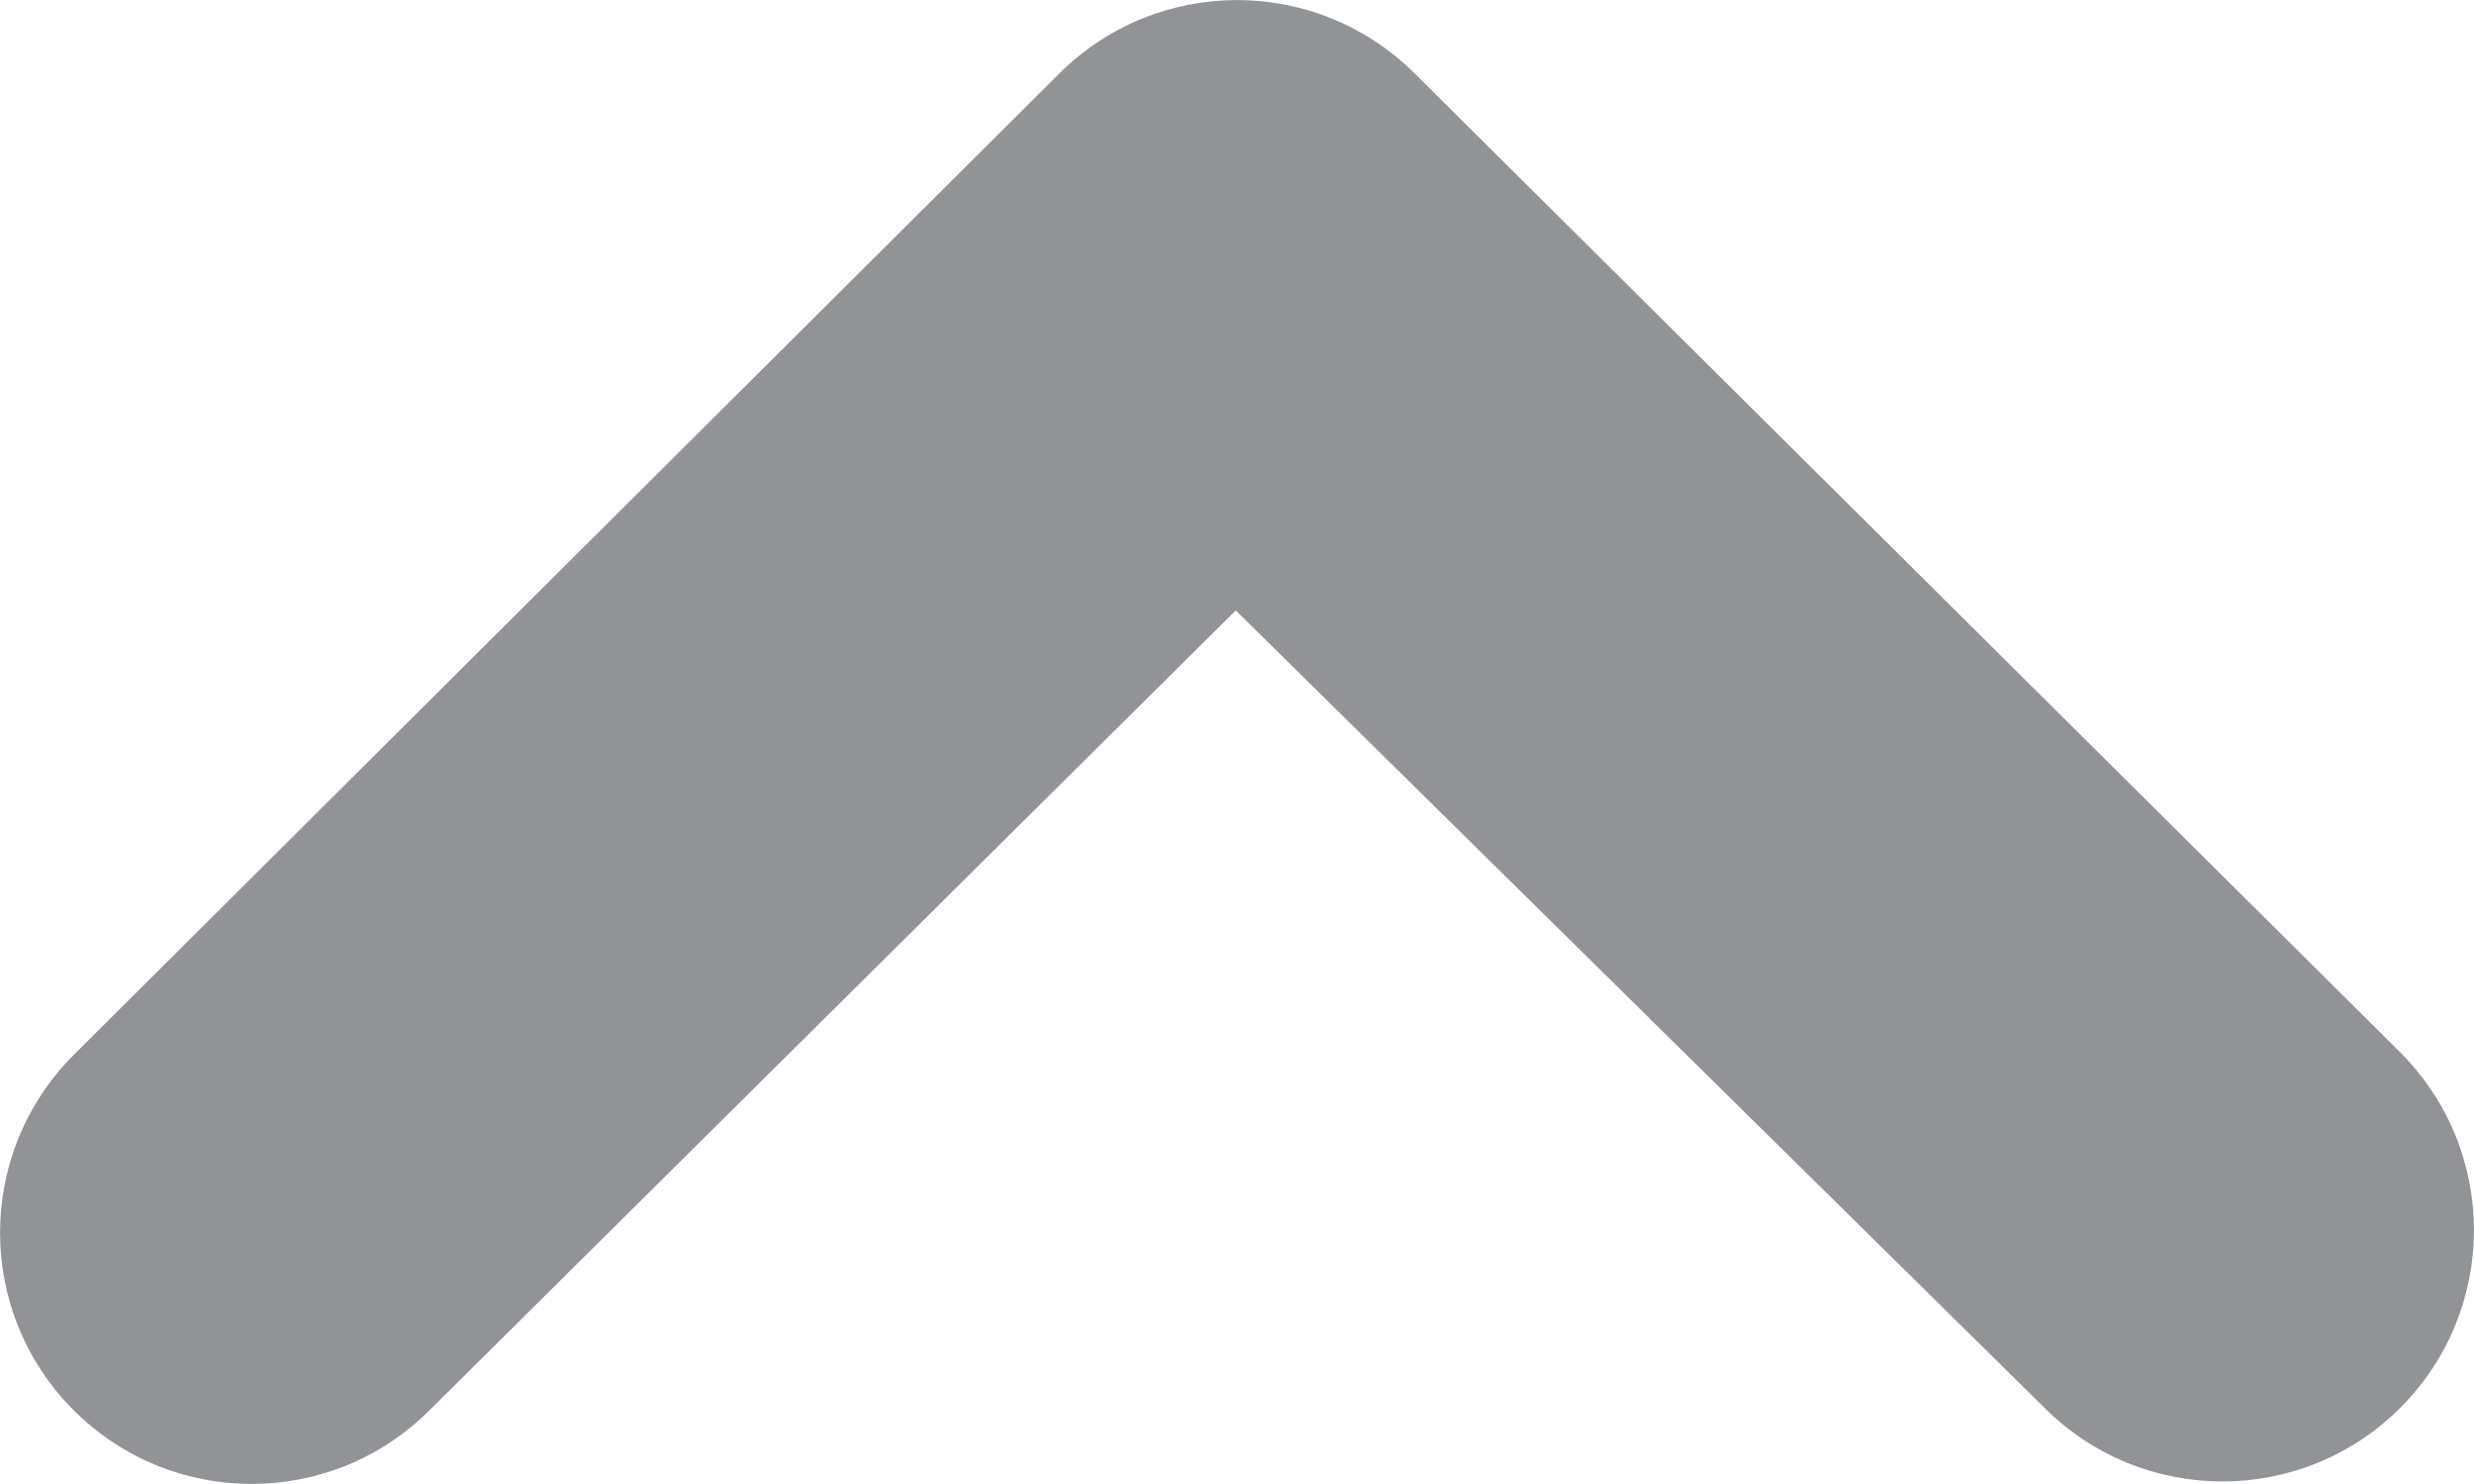
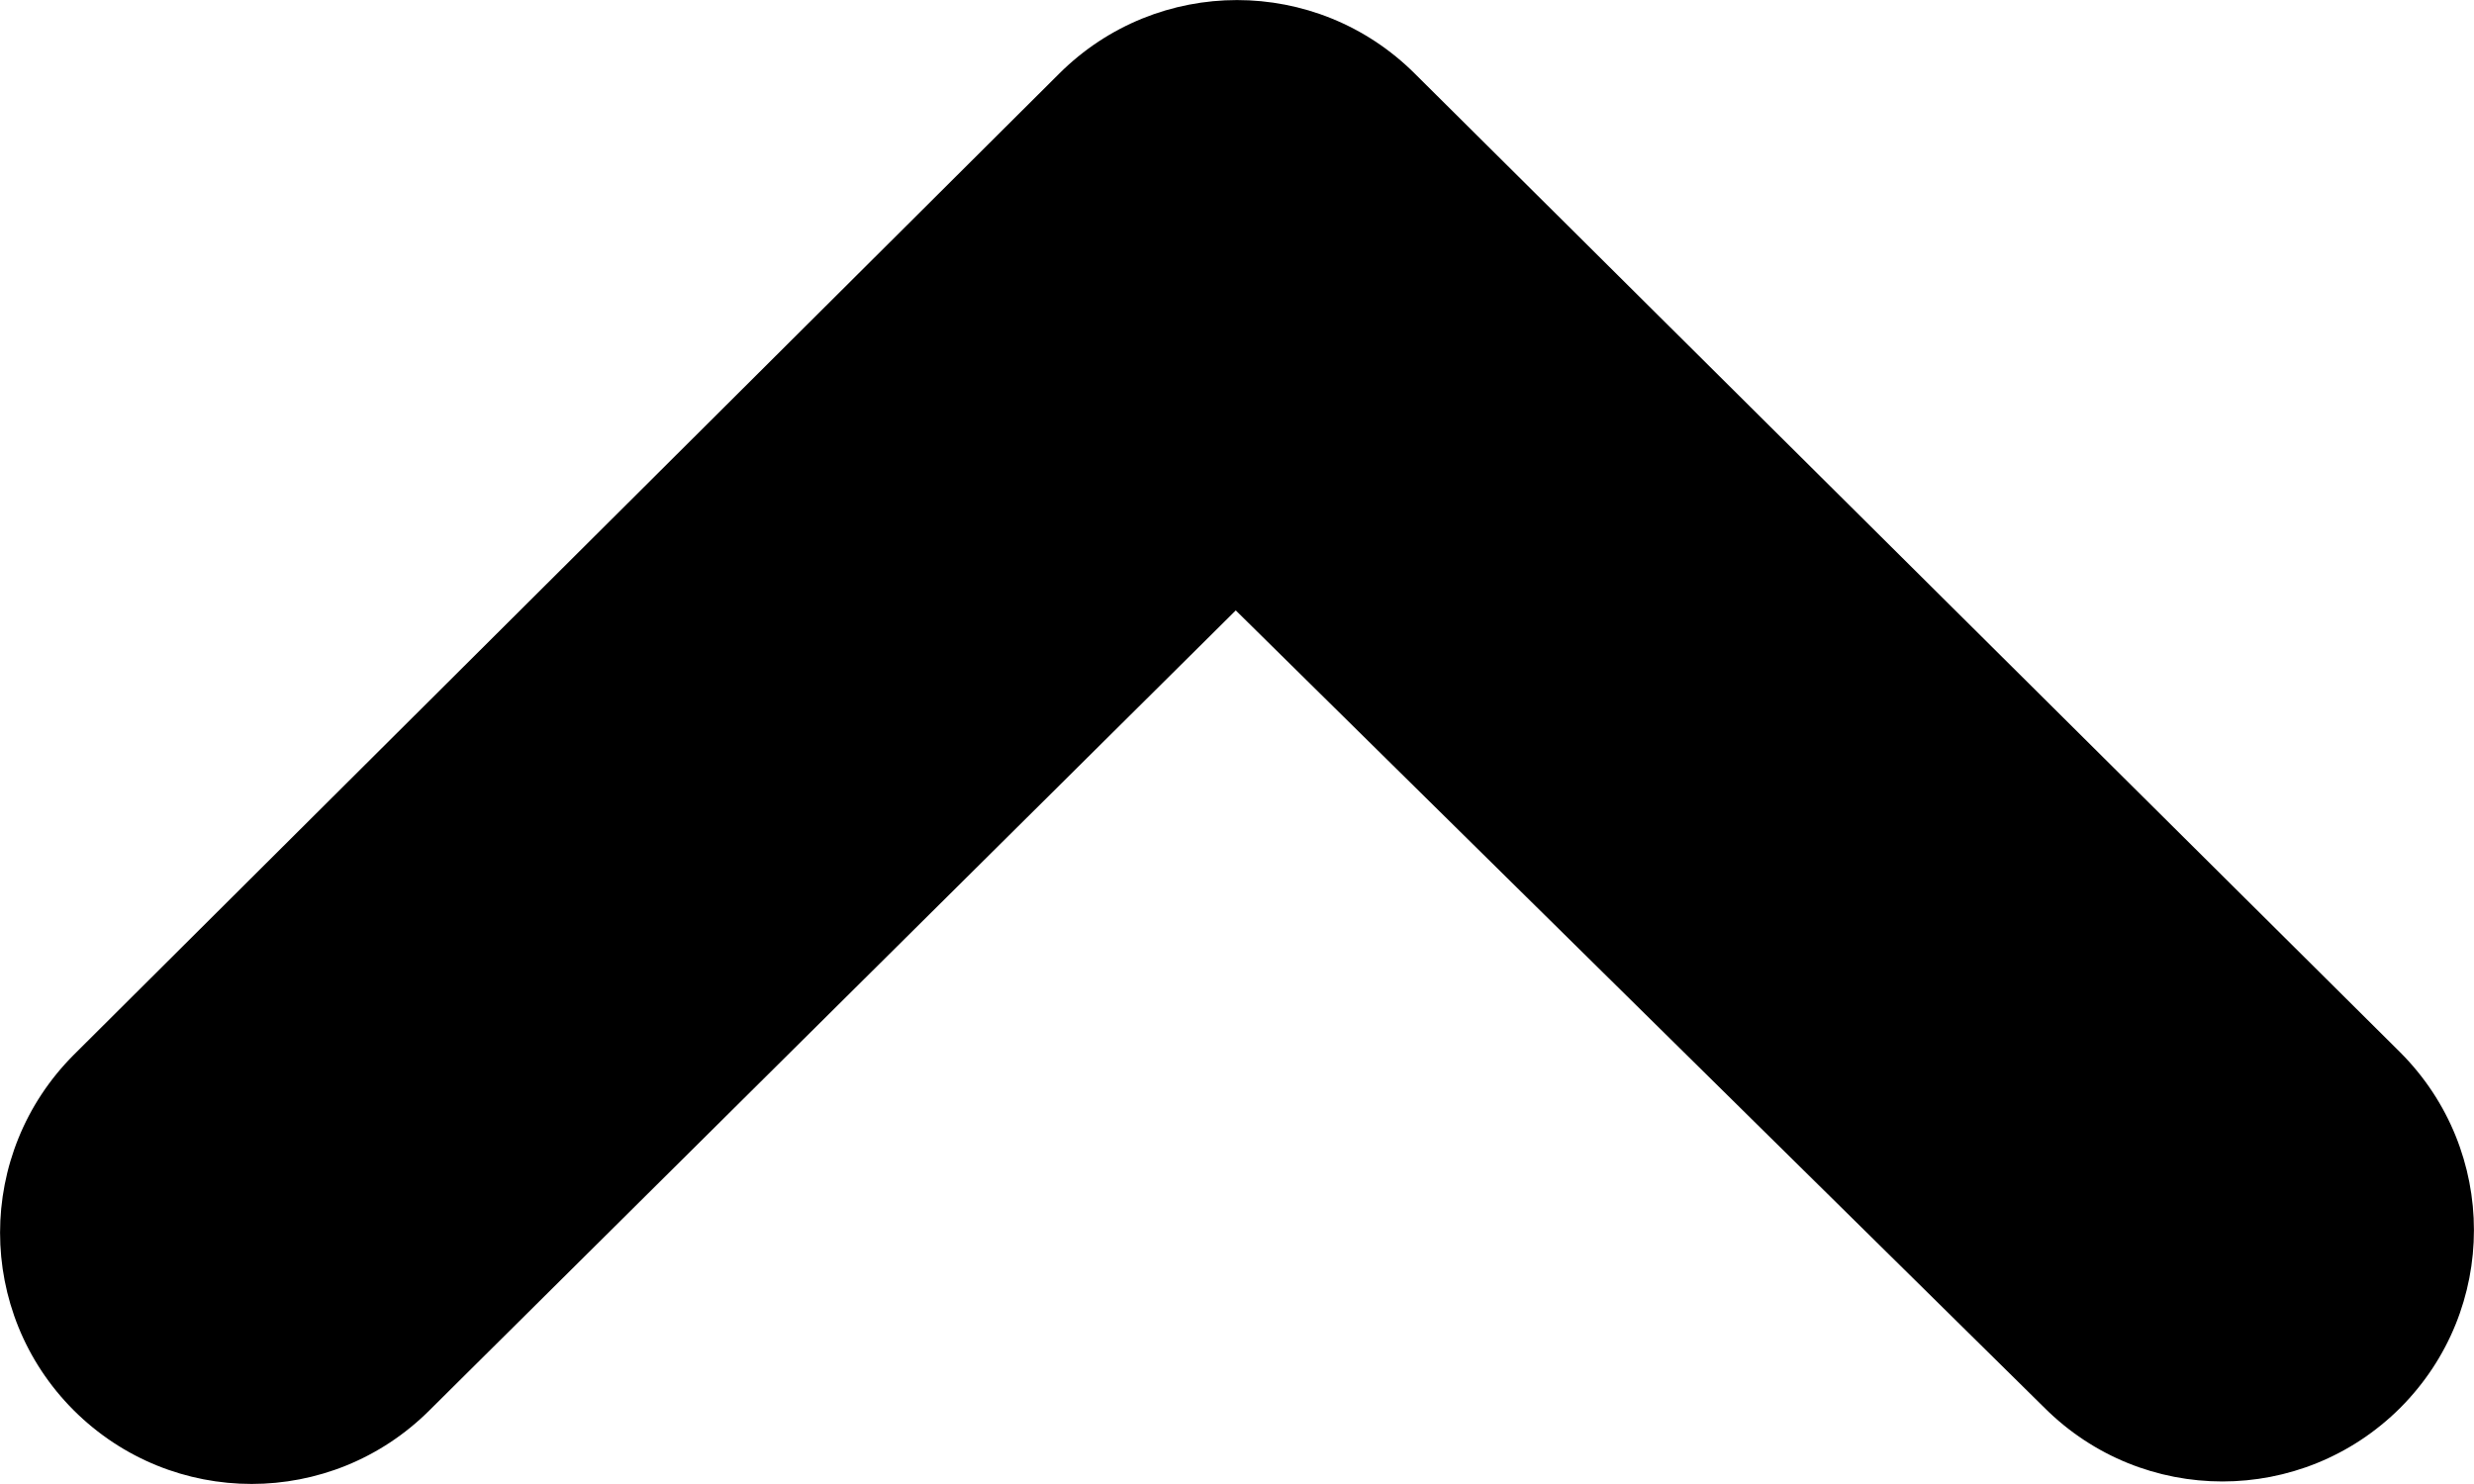
- <svg xmlns="http://www.w3.org/2000/svg" width="10" height="6" viewBox="0 0 10 6" fill="none" color="#929396" opacity="1">
-   <path fillRule="evenodd" clipRule="evenodd" d="M5.719 0.298L9.702 4.255C10.099 4.653 10.099 5.294 9.702 5.692C9.304 6.089 8.662 6.089 8.264 5.692L4.995 2.468L1.736 5.702C1.338 6.099 0.696 6.099 0.298 5.702C-0.099 5.305 -0.099 4.663 0.298 4.265L4.281 0.298C4.679 -0.099 5.321 -0.099 5.719 0.298Z" fill="#929396" opacity="1" />
+ <svg xmlns="http://www.w3.org/2000/svg" width="10" height="6" viewBox="0 0 10 6" fill="none" color="currentColor" opacity="1">
+   <path fillRule="evenodd" clipRule="evenodd" d="M5.719 0.298L9.702 4.255C10.099 4.653 10.099 5.294 9.702 5.692C9.304 6.089 8.662 6.089 8.264 5.692L4.995 2.468L1.736 5.702C1.338 6.099 0.696 6.099 0.298 5.702C-0.099 5.305 -0.099 4.663 0.298 4.265L4.281 0.298C4.679 -0.099 5.321 -0.099 5.719 0.298Z" fill="currentColor" opacity="1" />
</svg>
